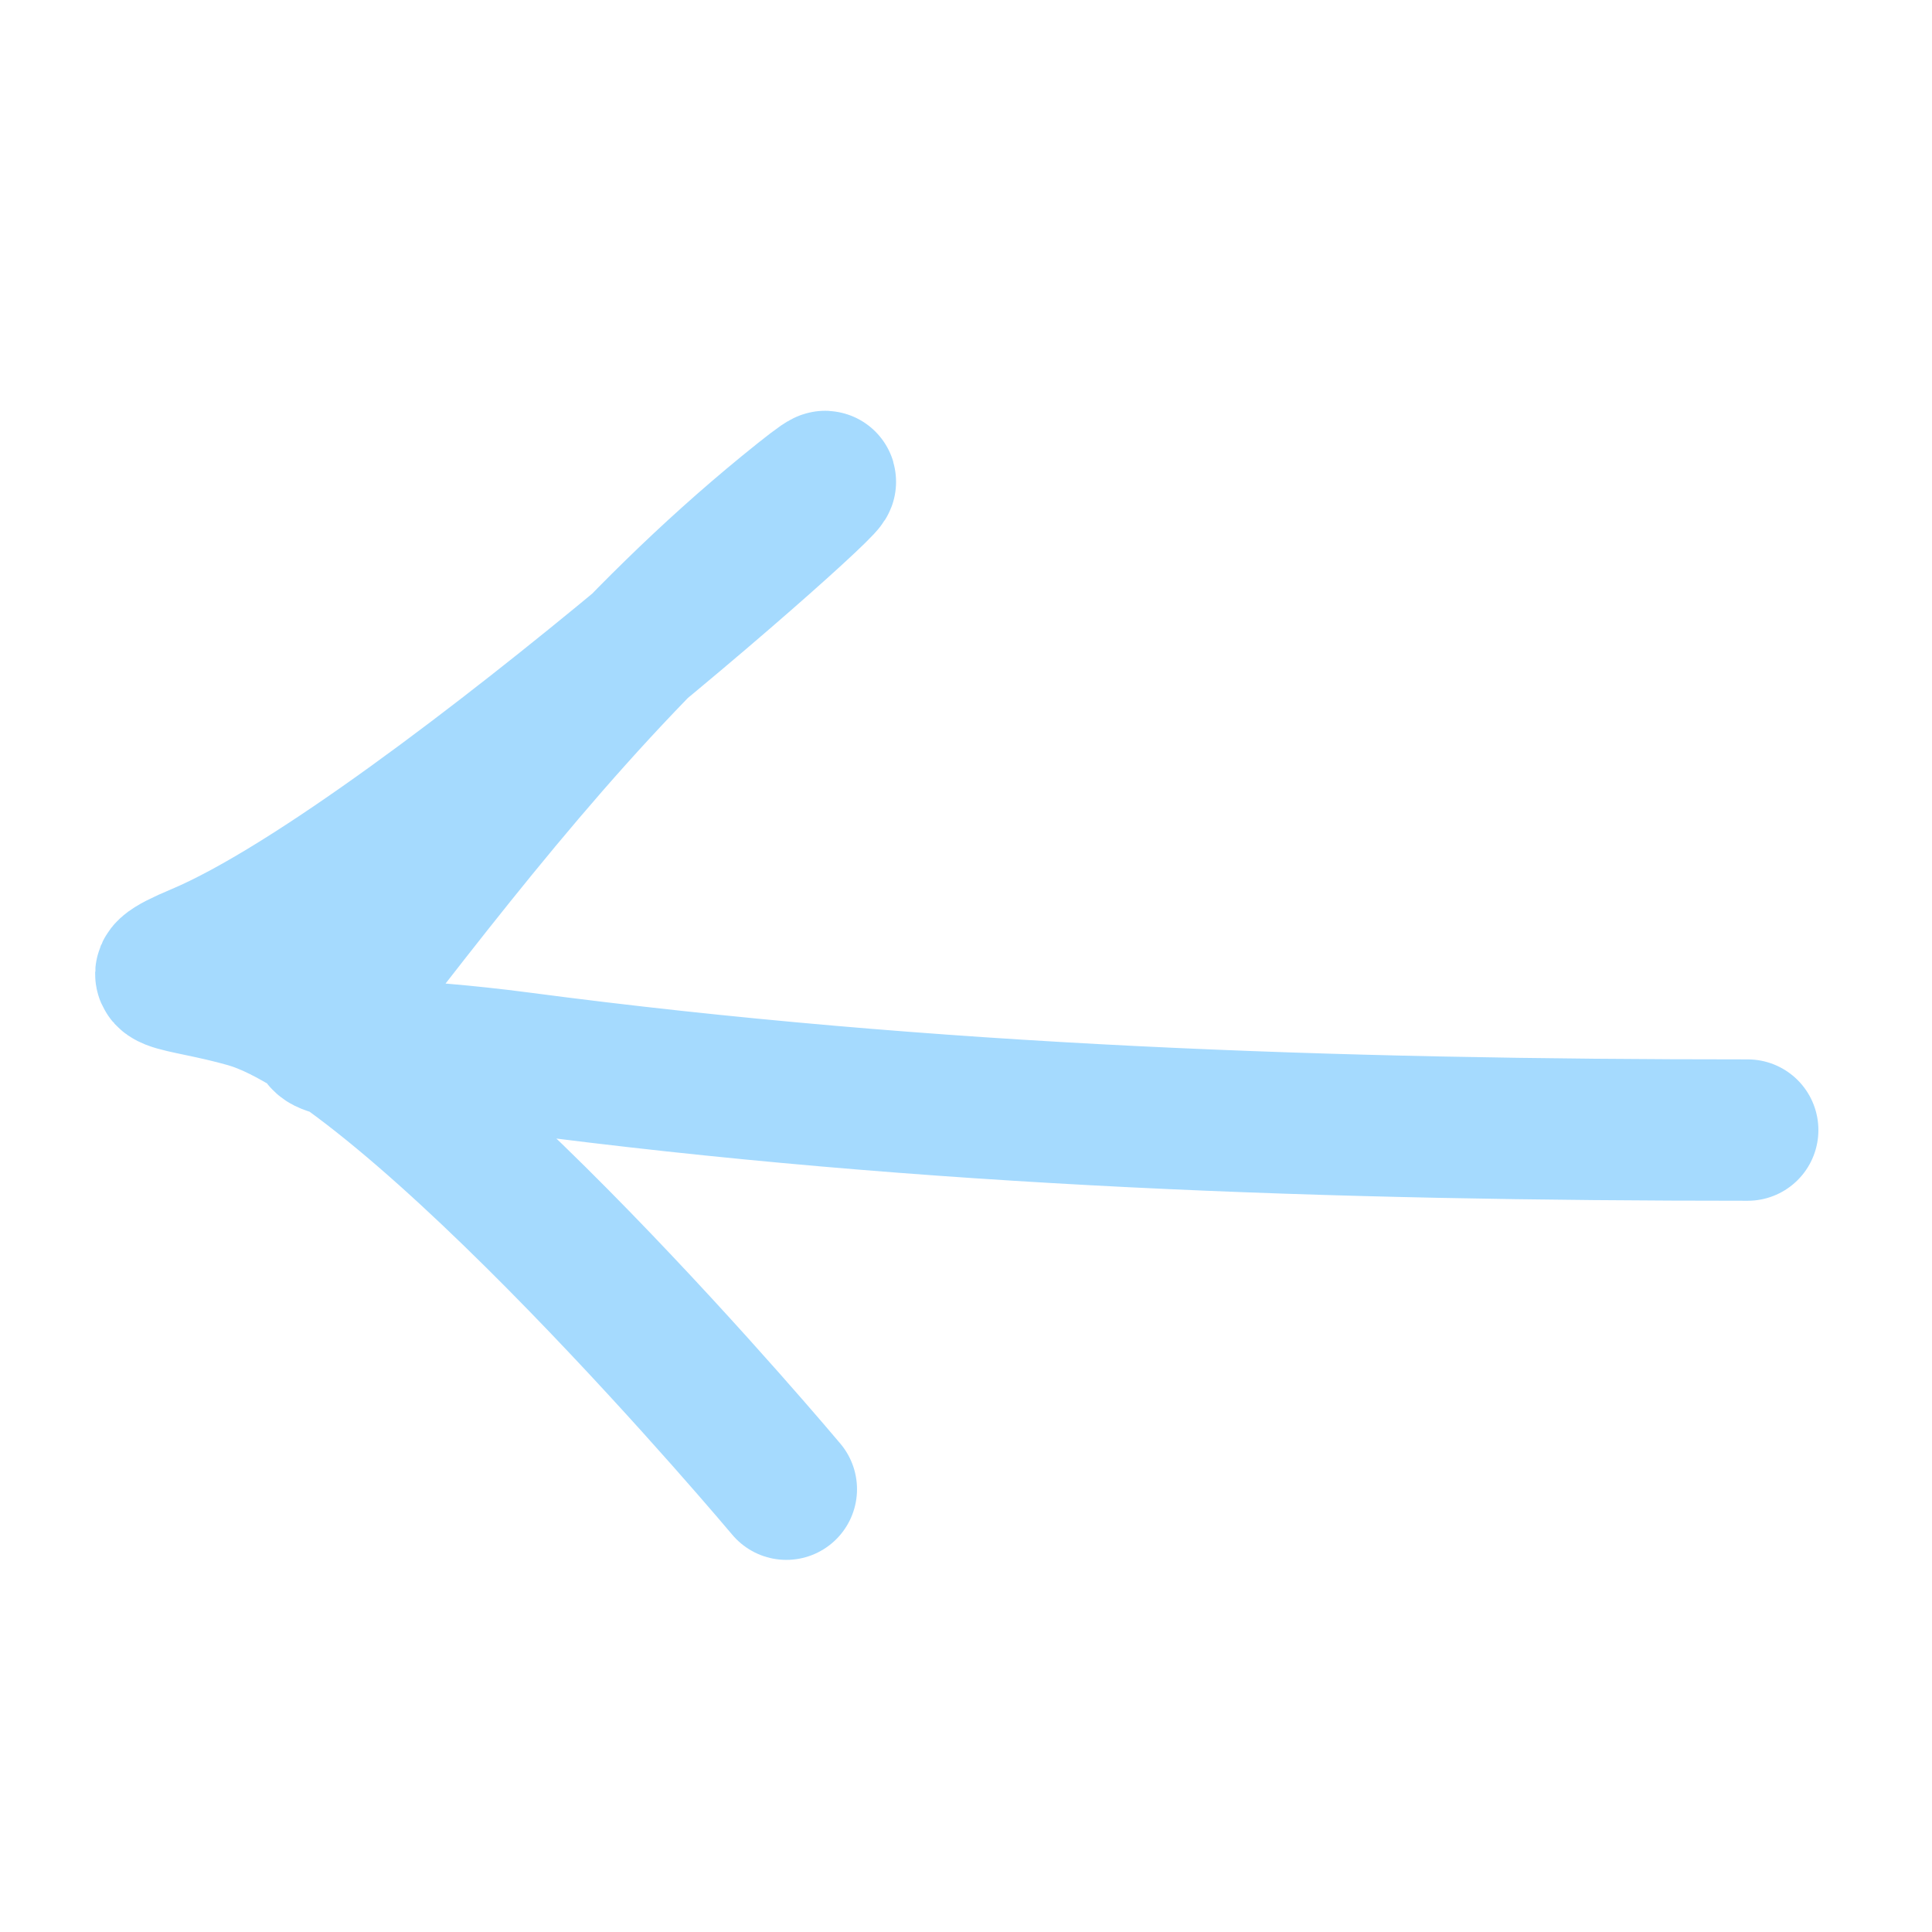
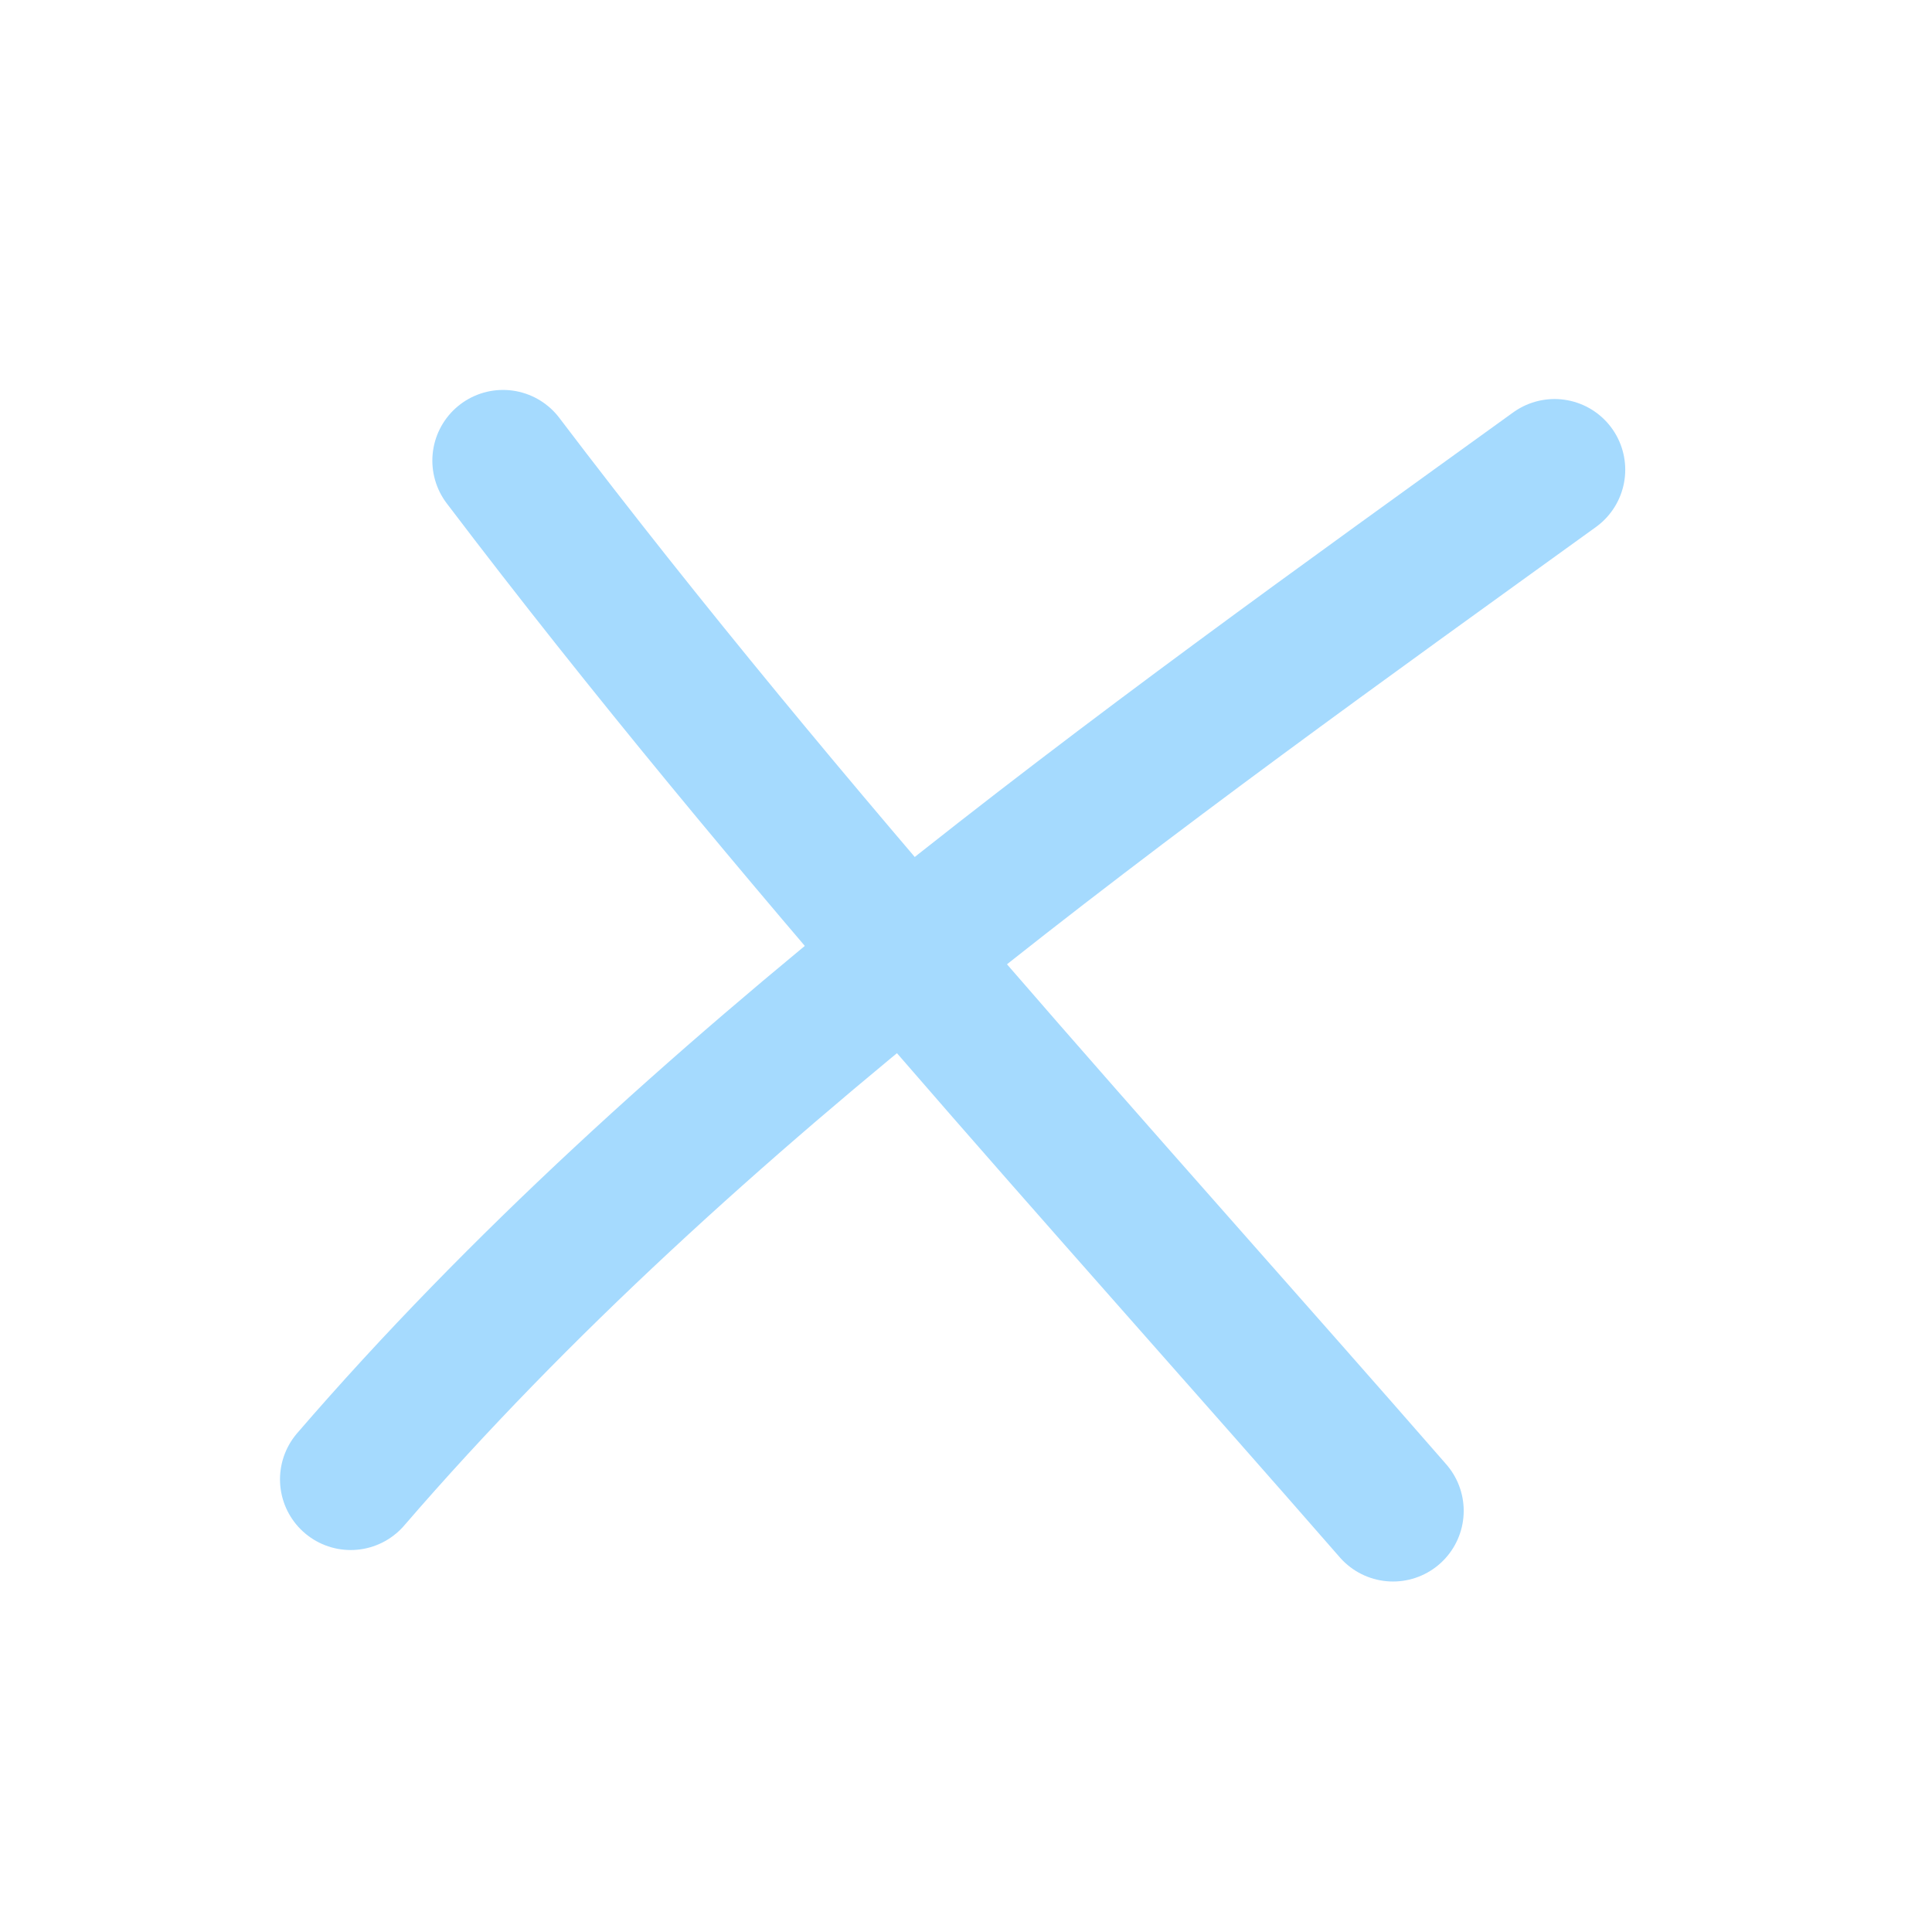
<svg xmlns="http://www.w3.org/2000/svg" width="41" height="41" viewBox="0 0 41 41" fill="none">
-   <path d="M16.687 31.603C16.687 31.603 8.774 22.169 5.255 21.164C3.751 20.734 2.791 20.854 4.223 20.251C9.021 18.231 20.716 7.548 16.687 10.844C13.391 13.541 10.754 16.759 8.193 20.052C5.978 22.899 6.07 21.897 11.051 22.553C19.752 23.7 28.335 23.982 37.089 23.982" stroke="#A5DAFE" stroke-width="3" stroke-linecap="round" />
+   <path d="M10.675 9.775C16.787 17.83 23.534 25.149 29.562 32.062" stroke="#A5DAFE" stroke-width="3" stroke-linecap="round" />
+   <path d="M32.99 9.968C24.207 16.309 14.575 23.125 7.442 31.394" stroke="#A5DAFE" stroke-width="3" stroke-linecap="round" />
</svg>
